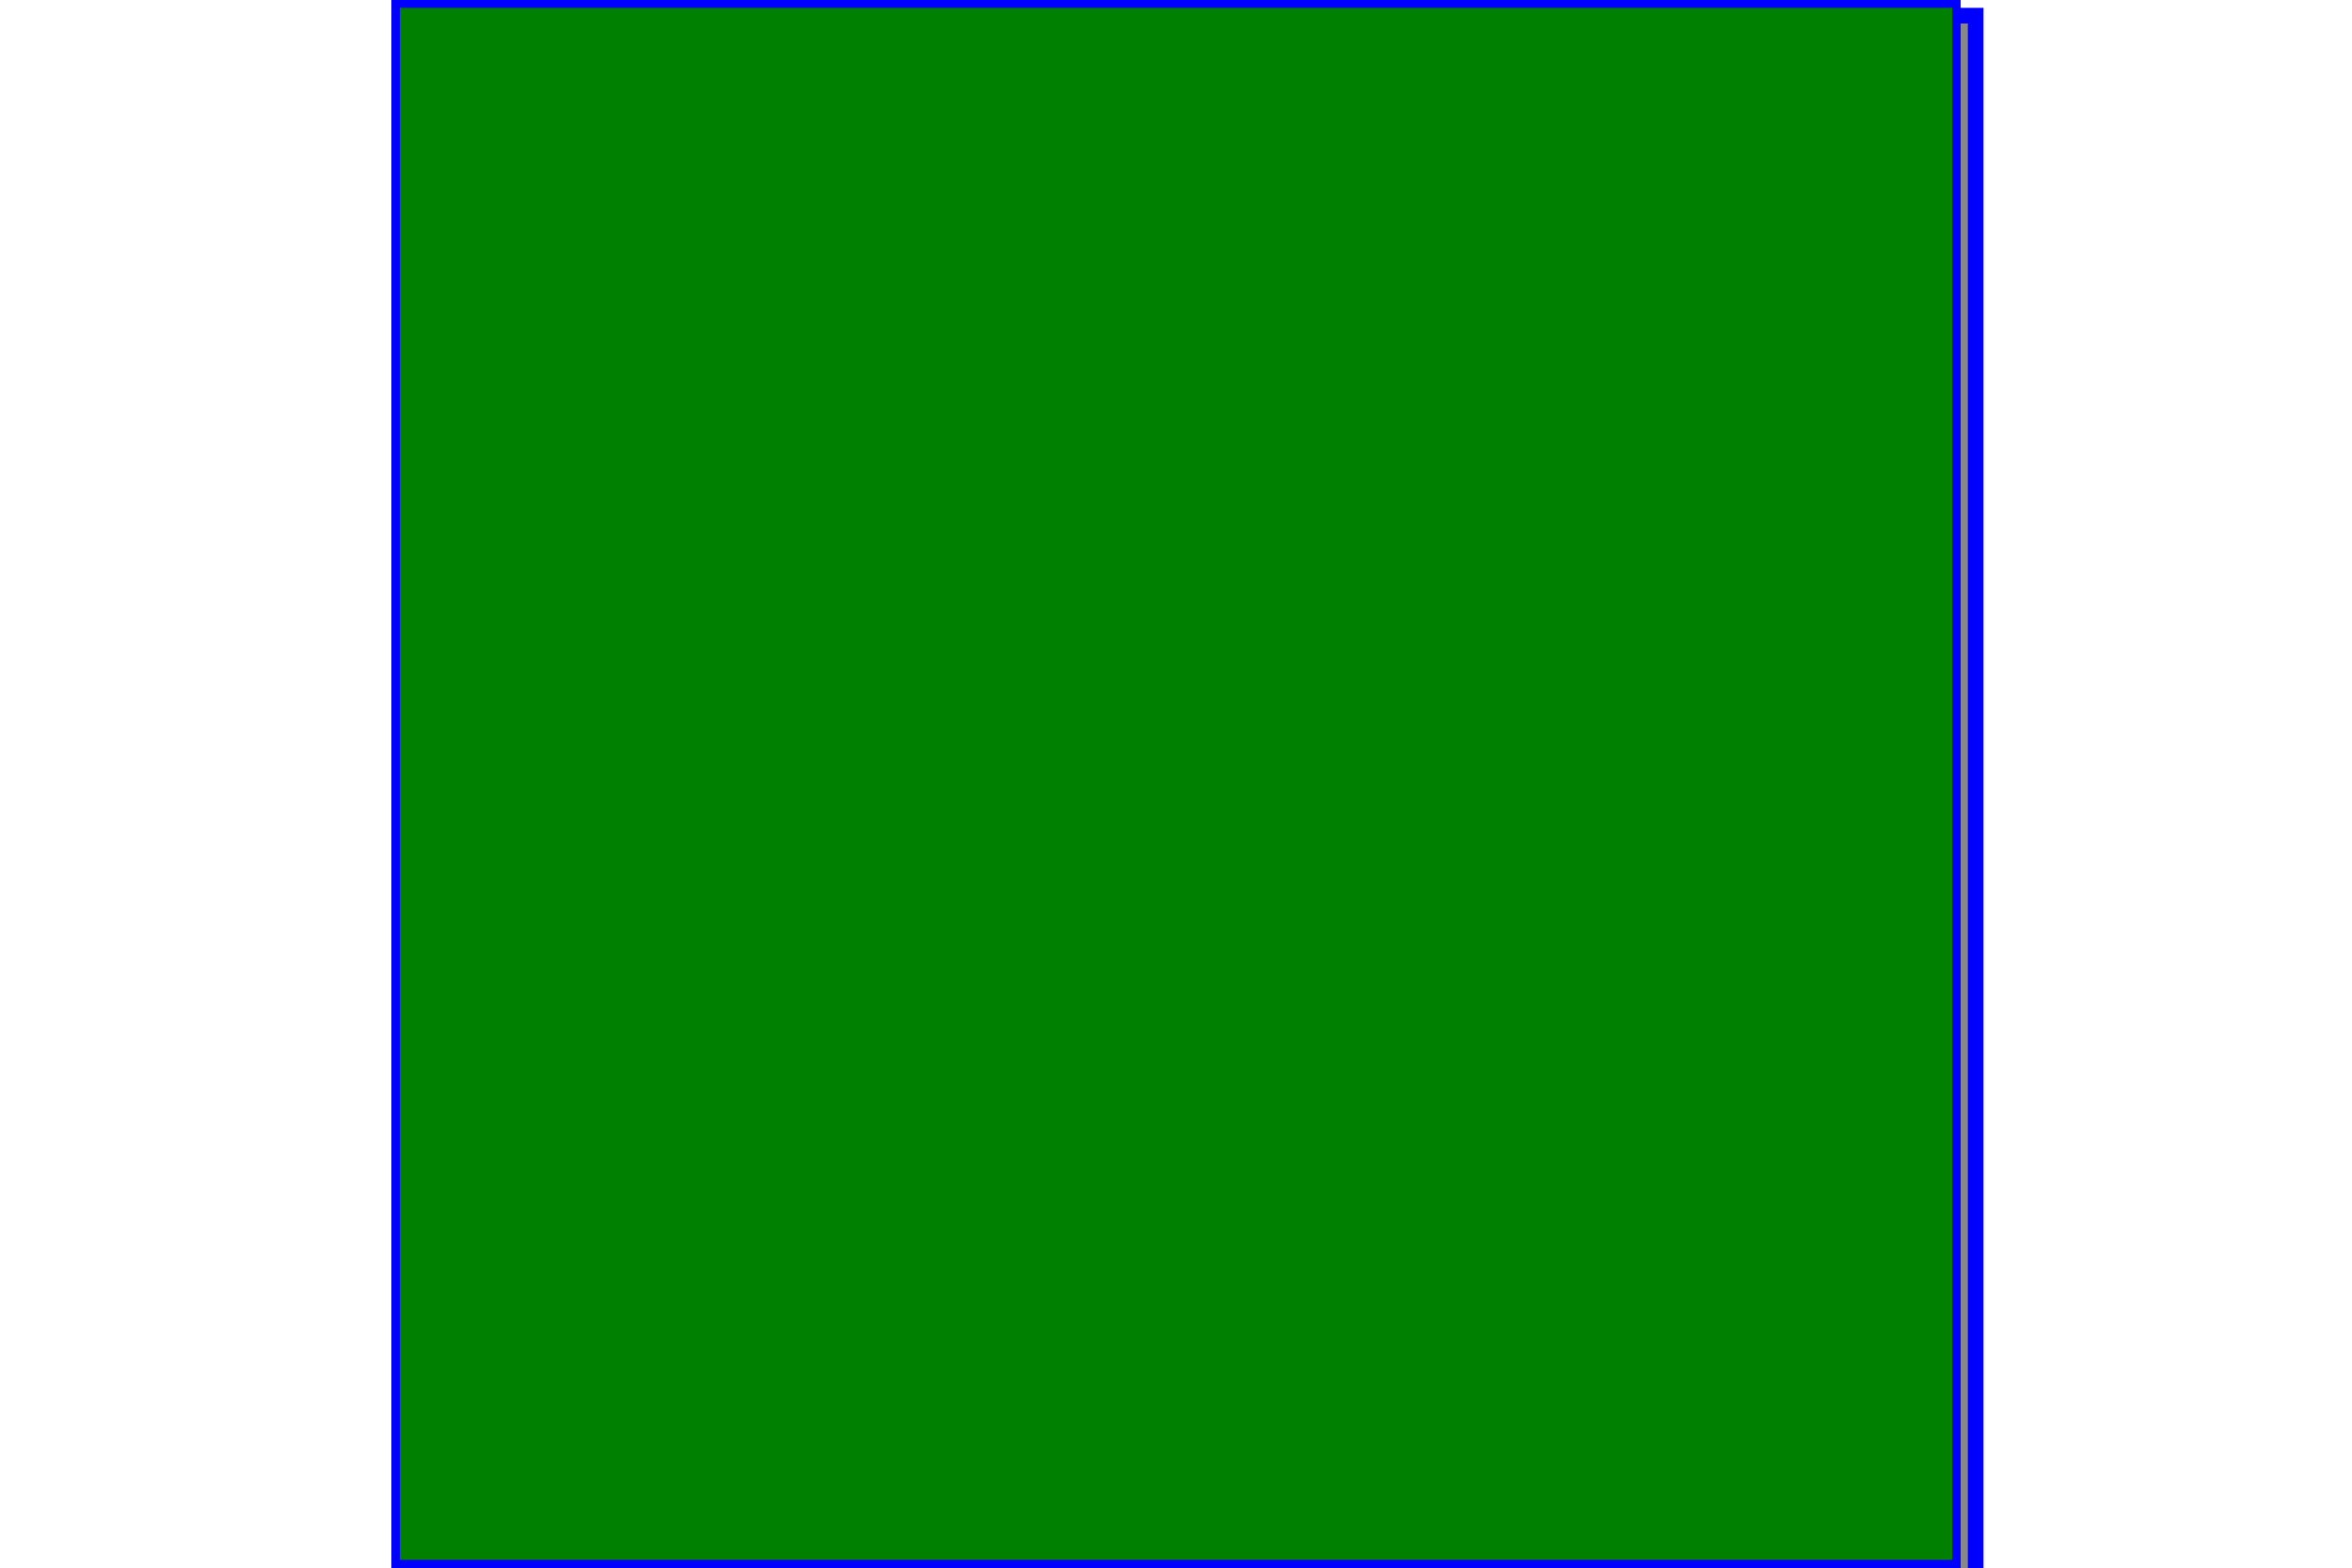
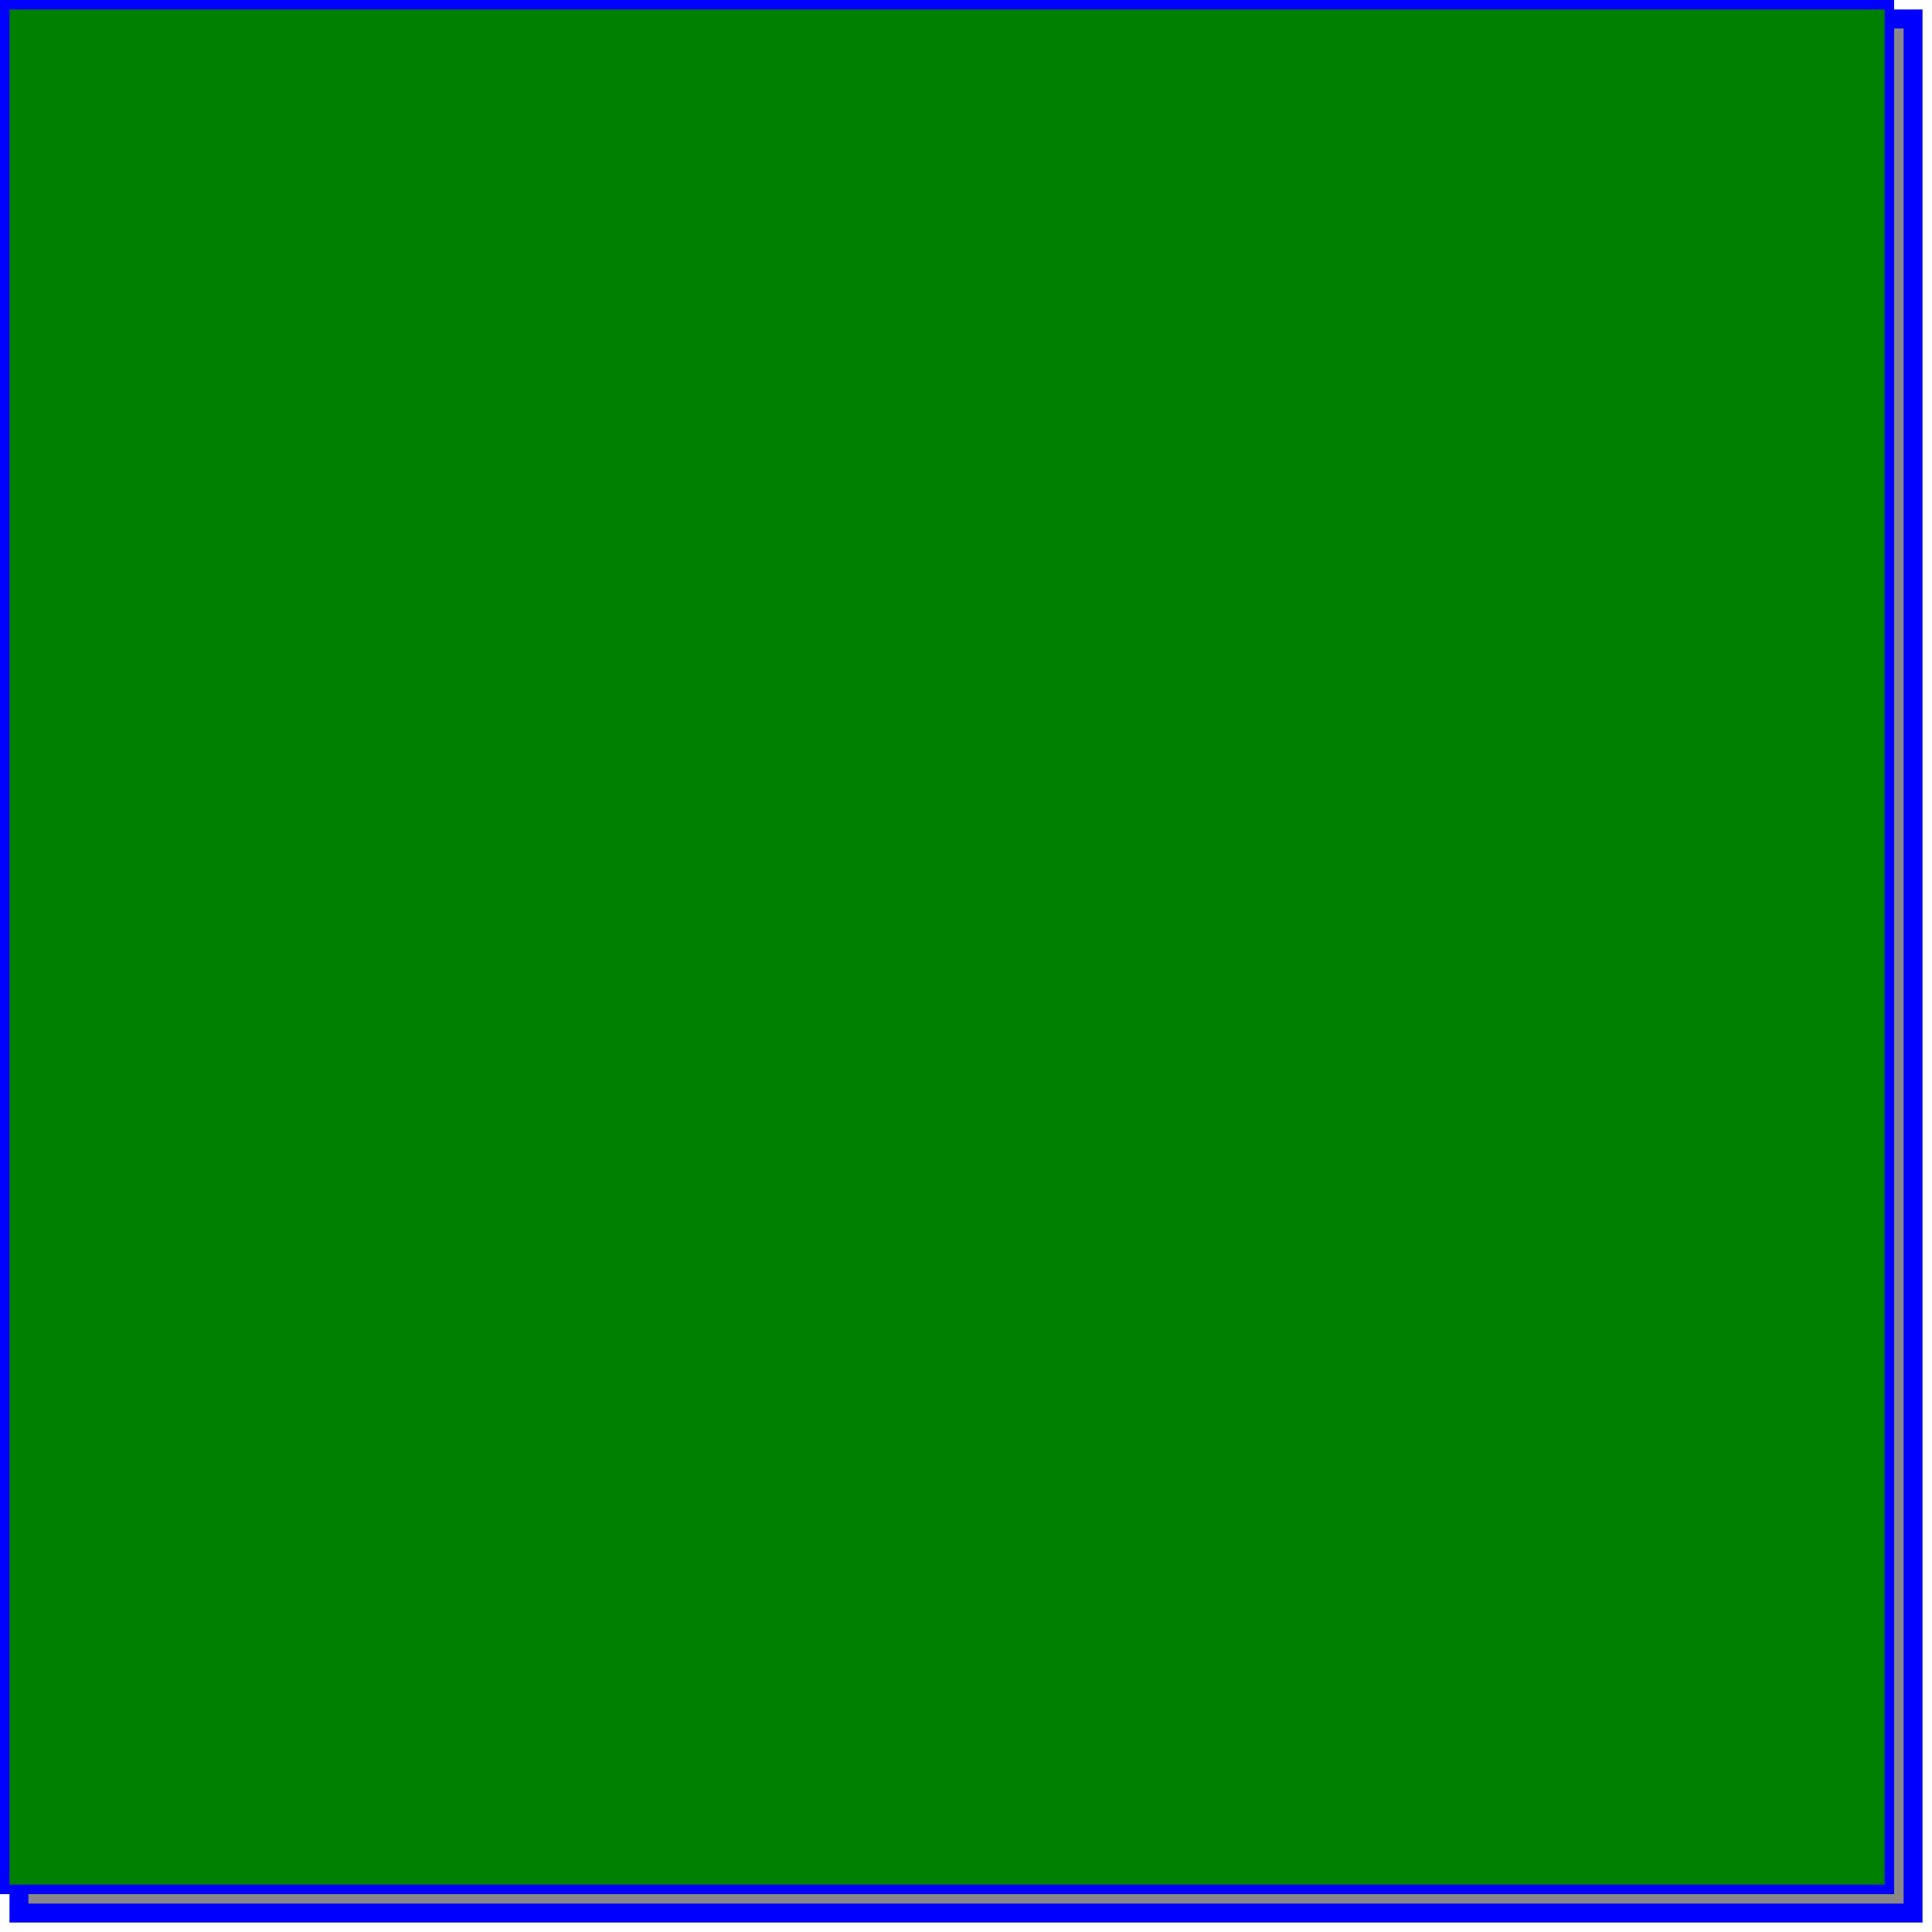
- <svg xmlns="http://www.w3.org/2000/svg" width="7.5cm" height="5cm" viewBox="0 0 100 100" version="1.1">
+ <svg xmlns="http://www.w3.org/2000/svg" version="1.1">
  <defs>
    <filter id="MyFilter" filterUnits="userSpaceOnUse" x="0" y="0" width="100" height="100">
      <feMerge>
        <feMergeNode />
      </feMerge>
    </filter>
  </defs>
  <rect x="1" y="1" width="100" height="100" fill="#888888" stroke="blue" />
  <g filter="url(#MyFilter)">
    <rect fill="green" stroke="blue" x="0" y="0" width="100" height="100" />
  </g>
</svg>
